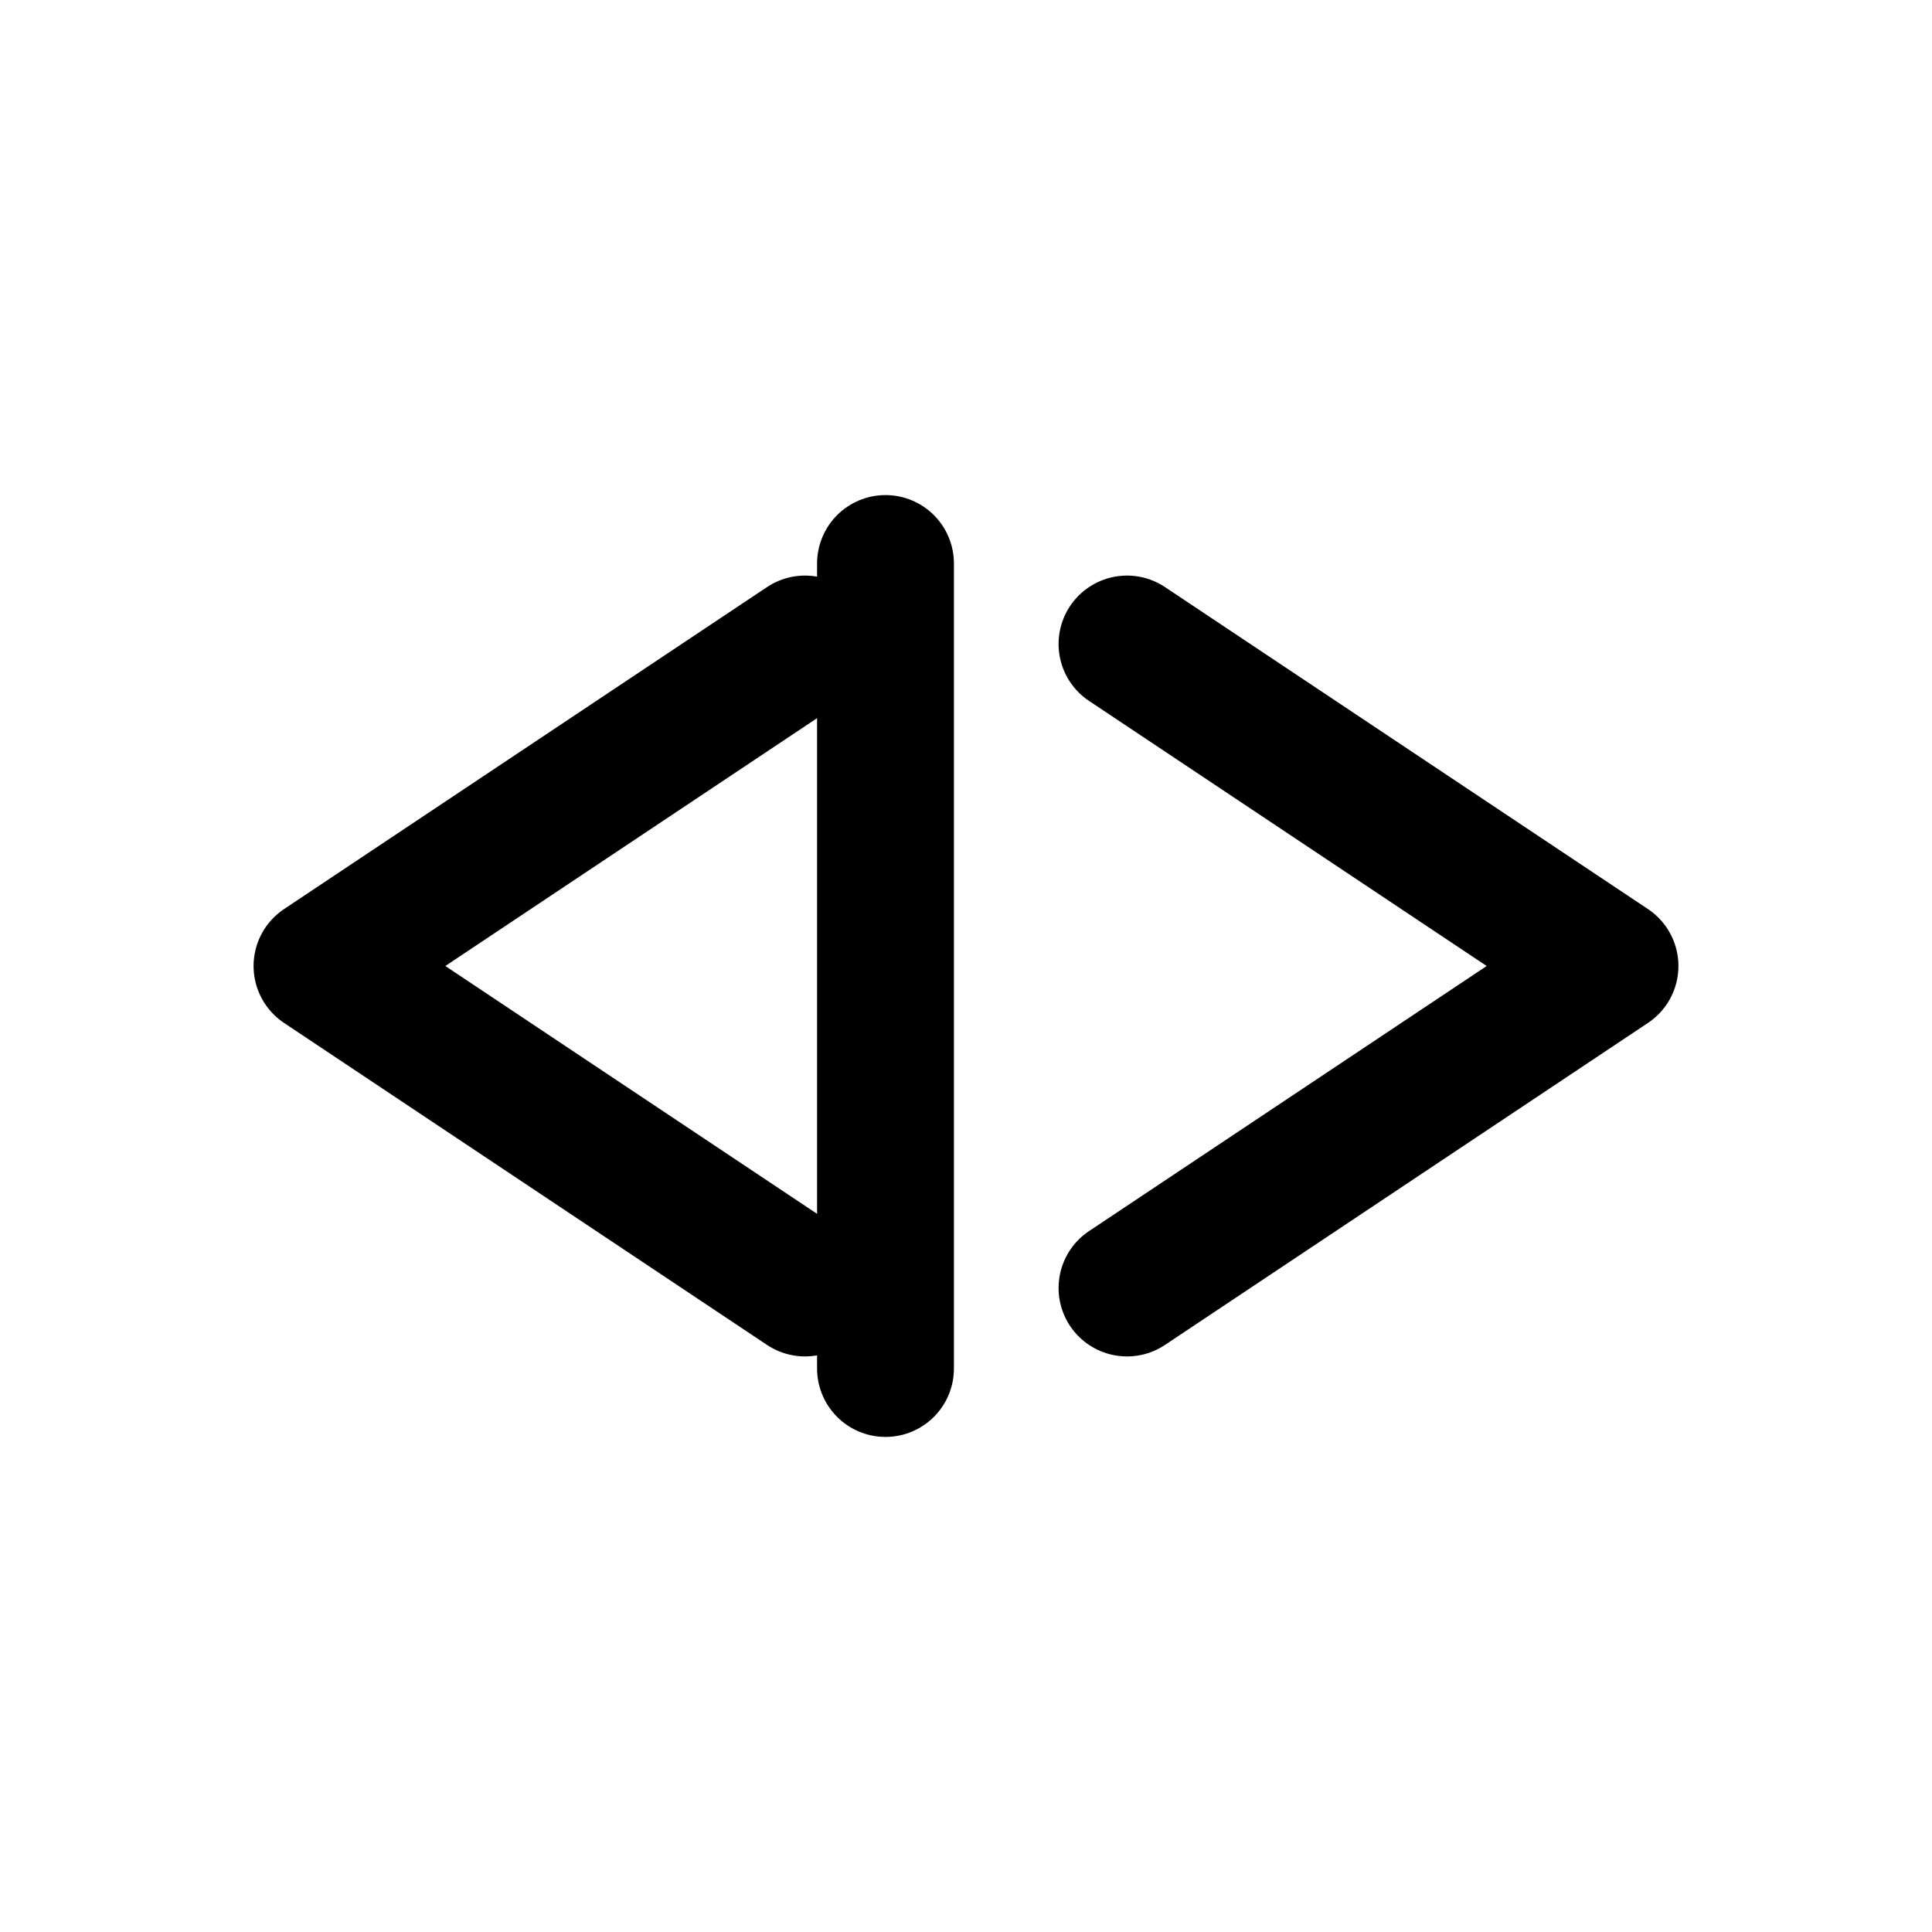
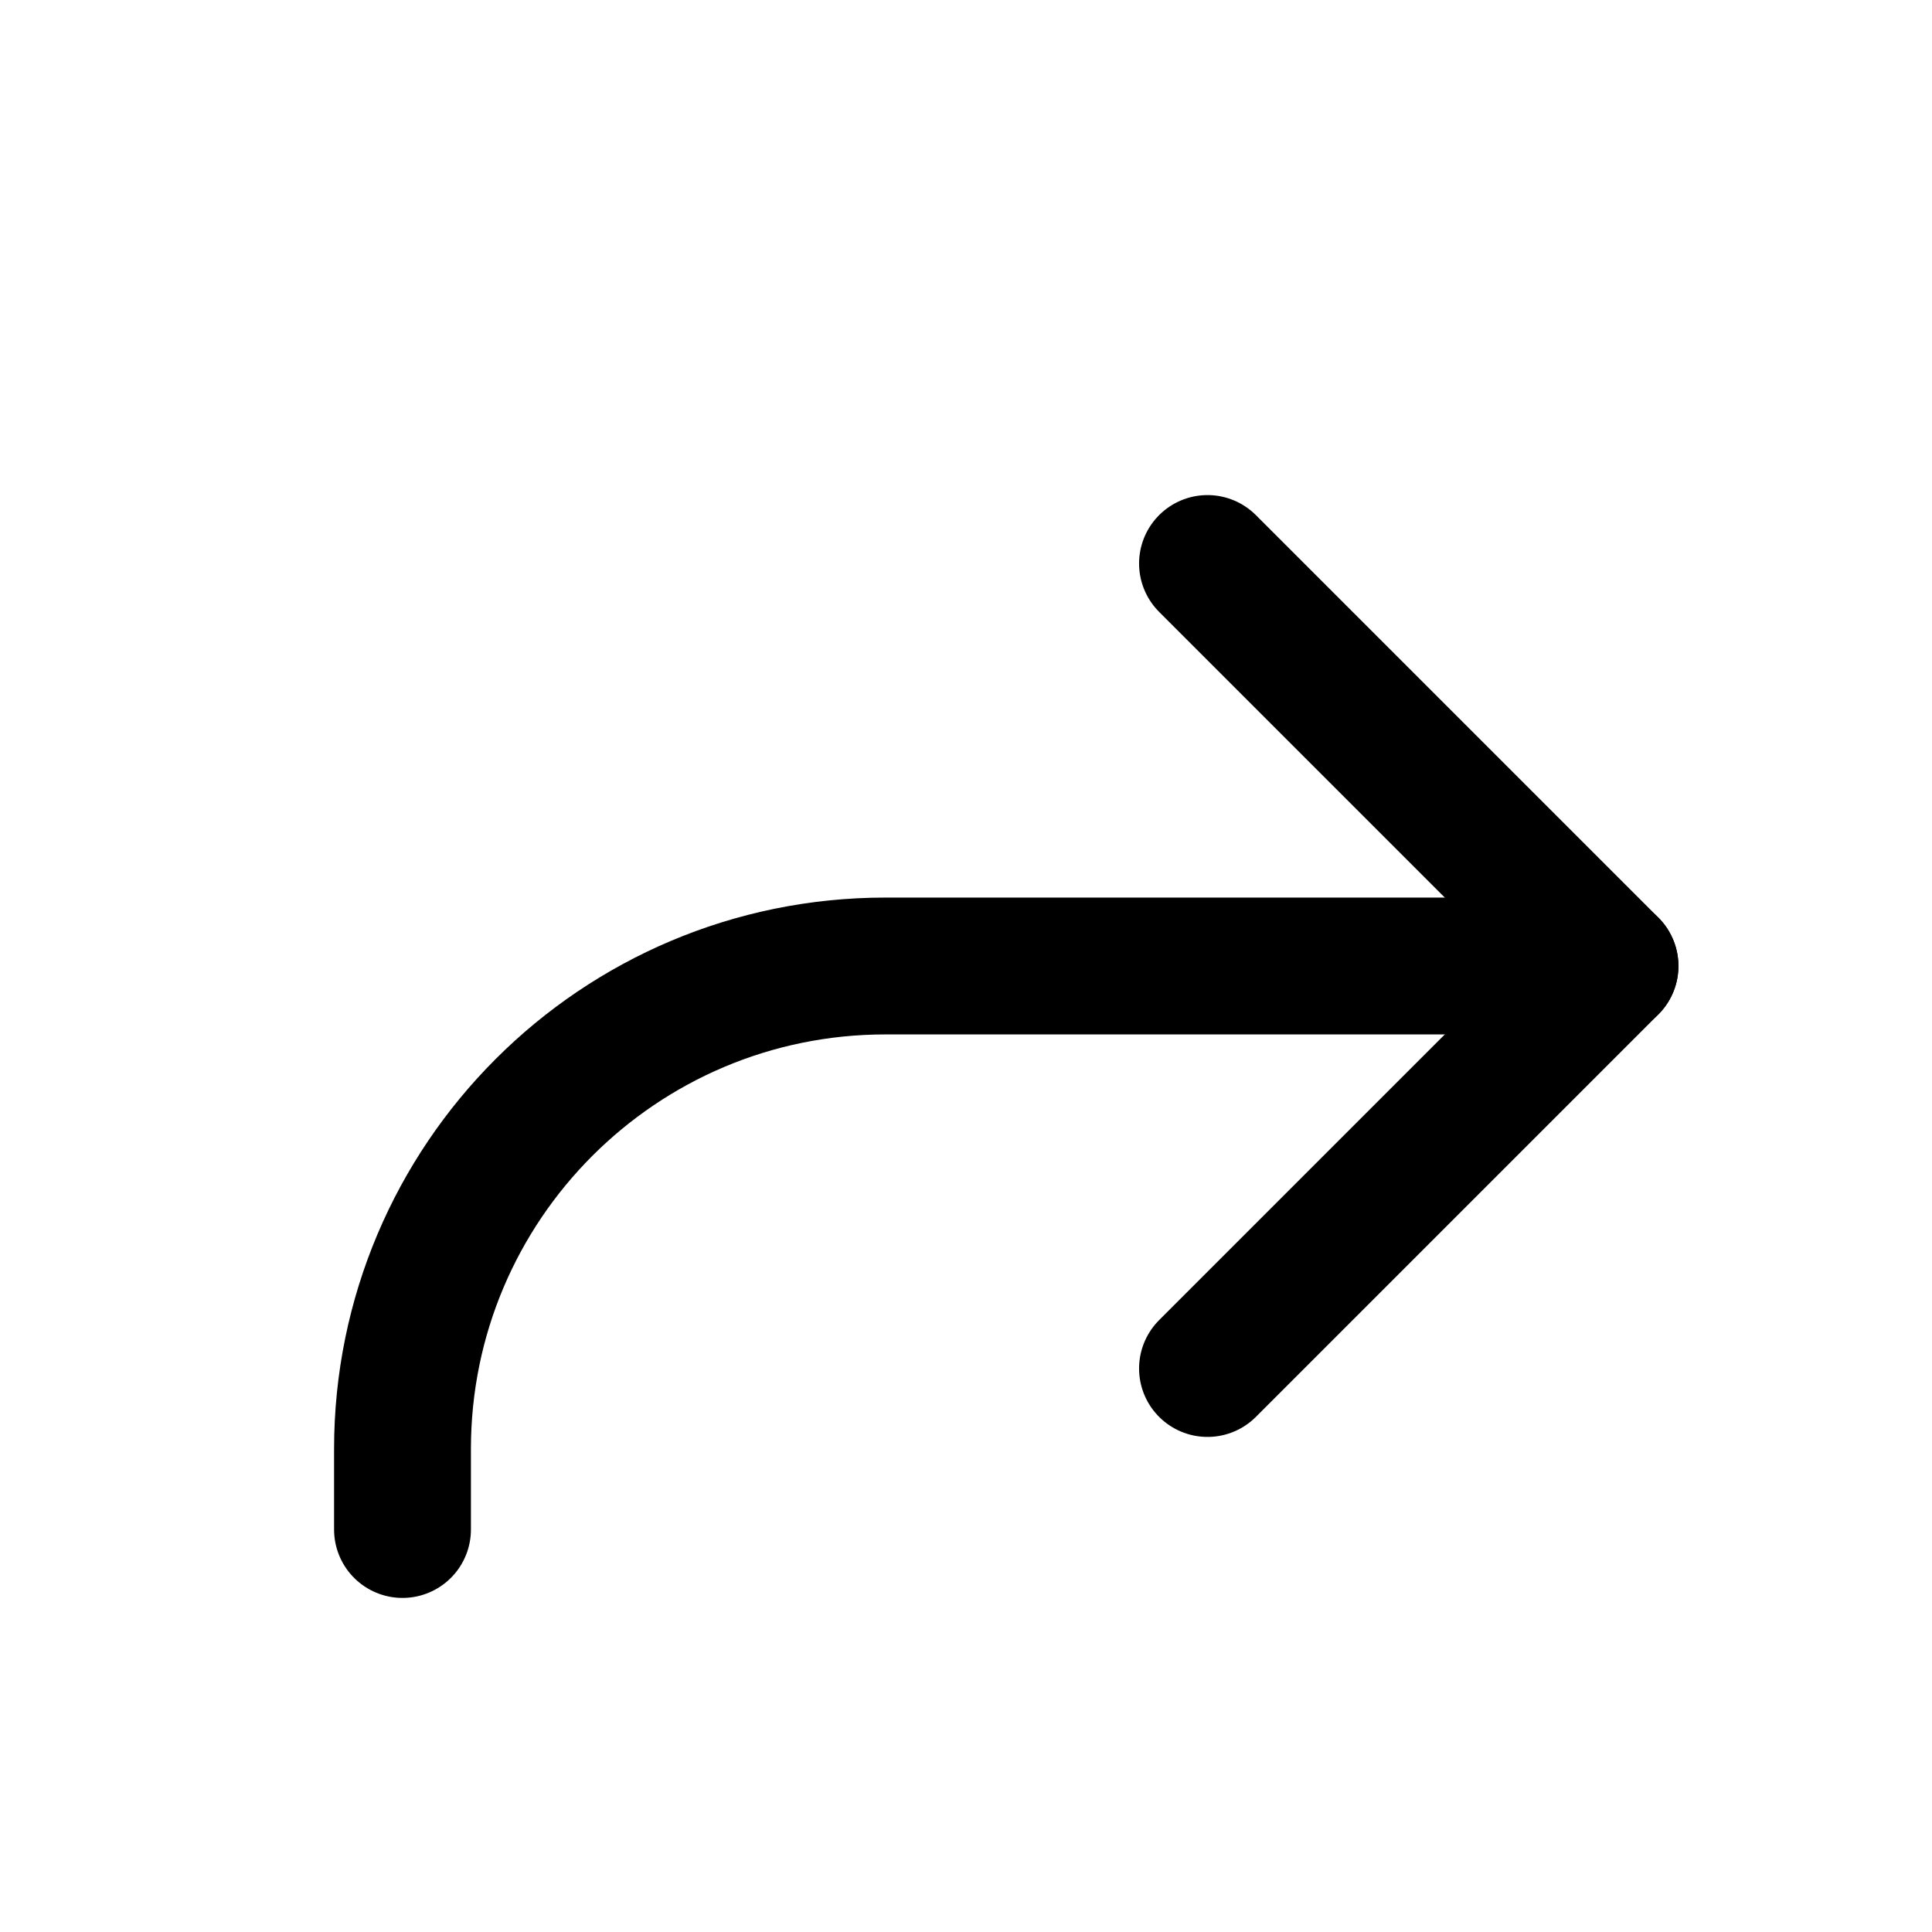
<svg xmlns="http://www.w3.org/2000/svg" viewBox="0 0 24 24" fill="none" stroke="currentColor" stroke-width="1.7" stroke-linecap="round" stroke-linejoin="round">
-   <path d="m14 8 6 4-6 4M10 8 4 12l6 4M11 7v10" />
+   <path d="m15 7 5 5-5 5" />
+   <path d="M20 12h-9a6 6 0 0 0-6 6v1" />
</svg>
